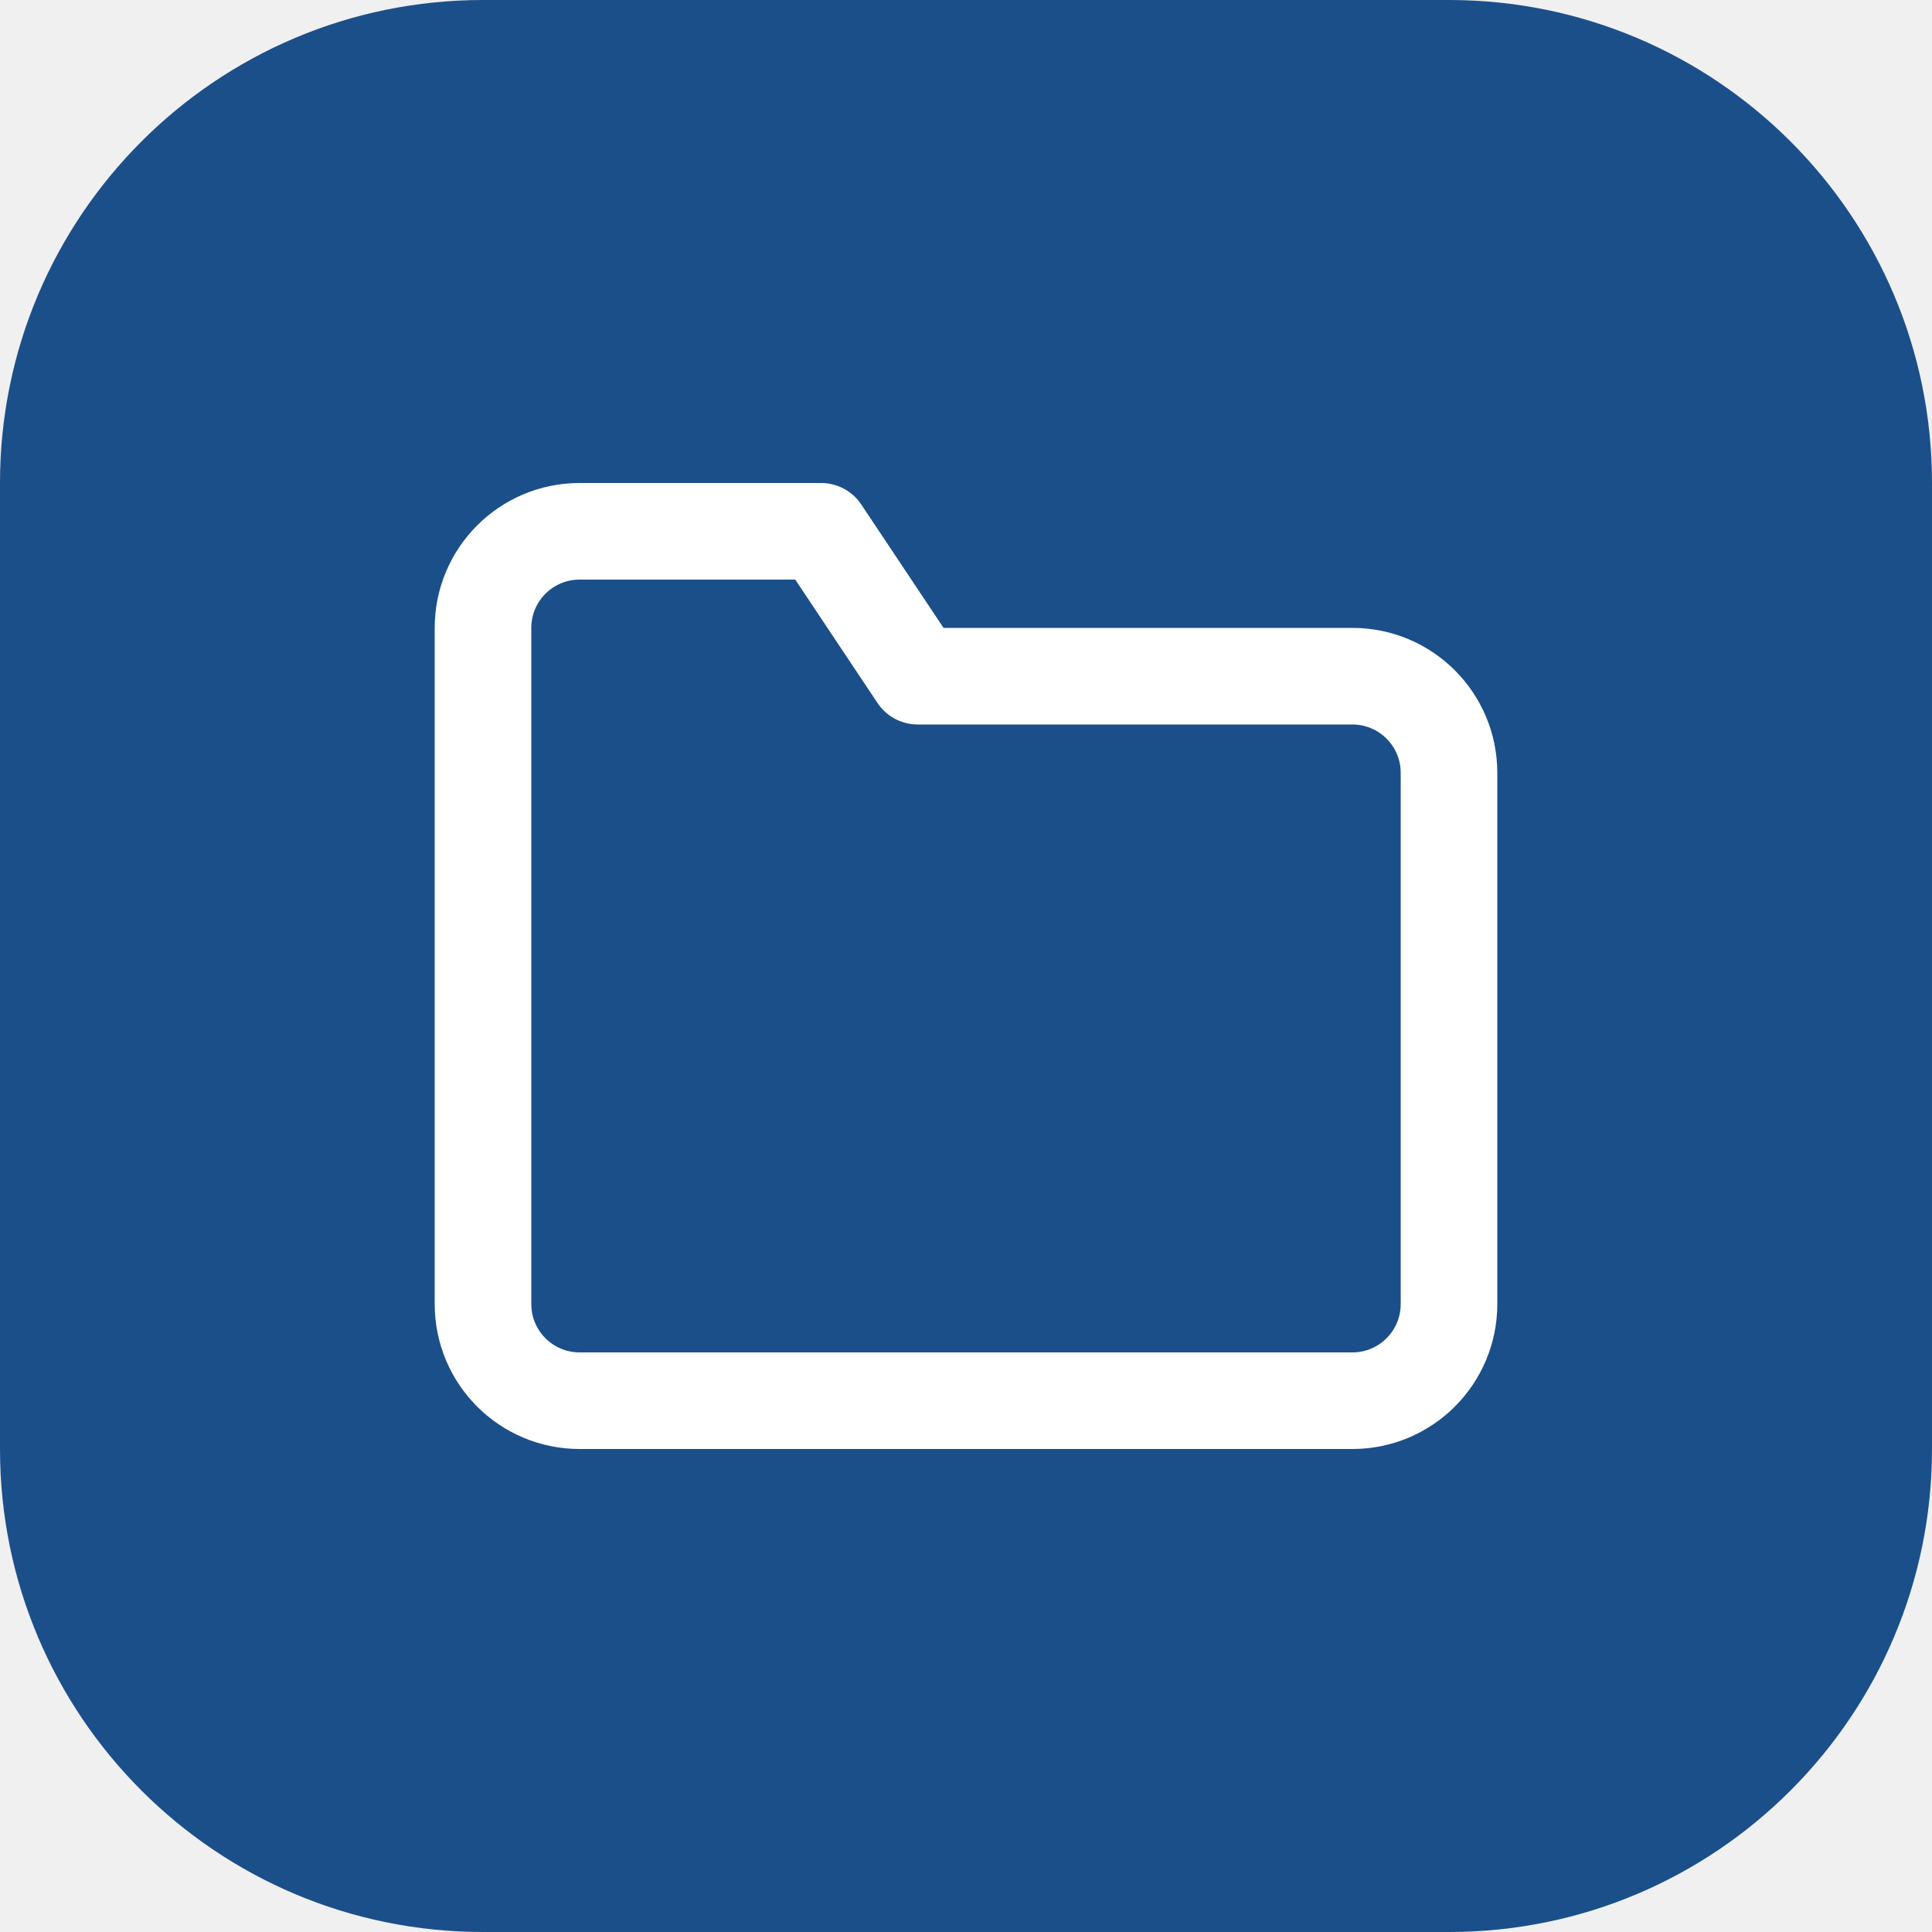
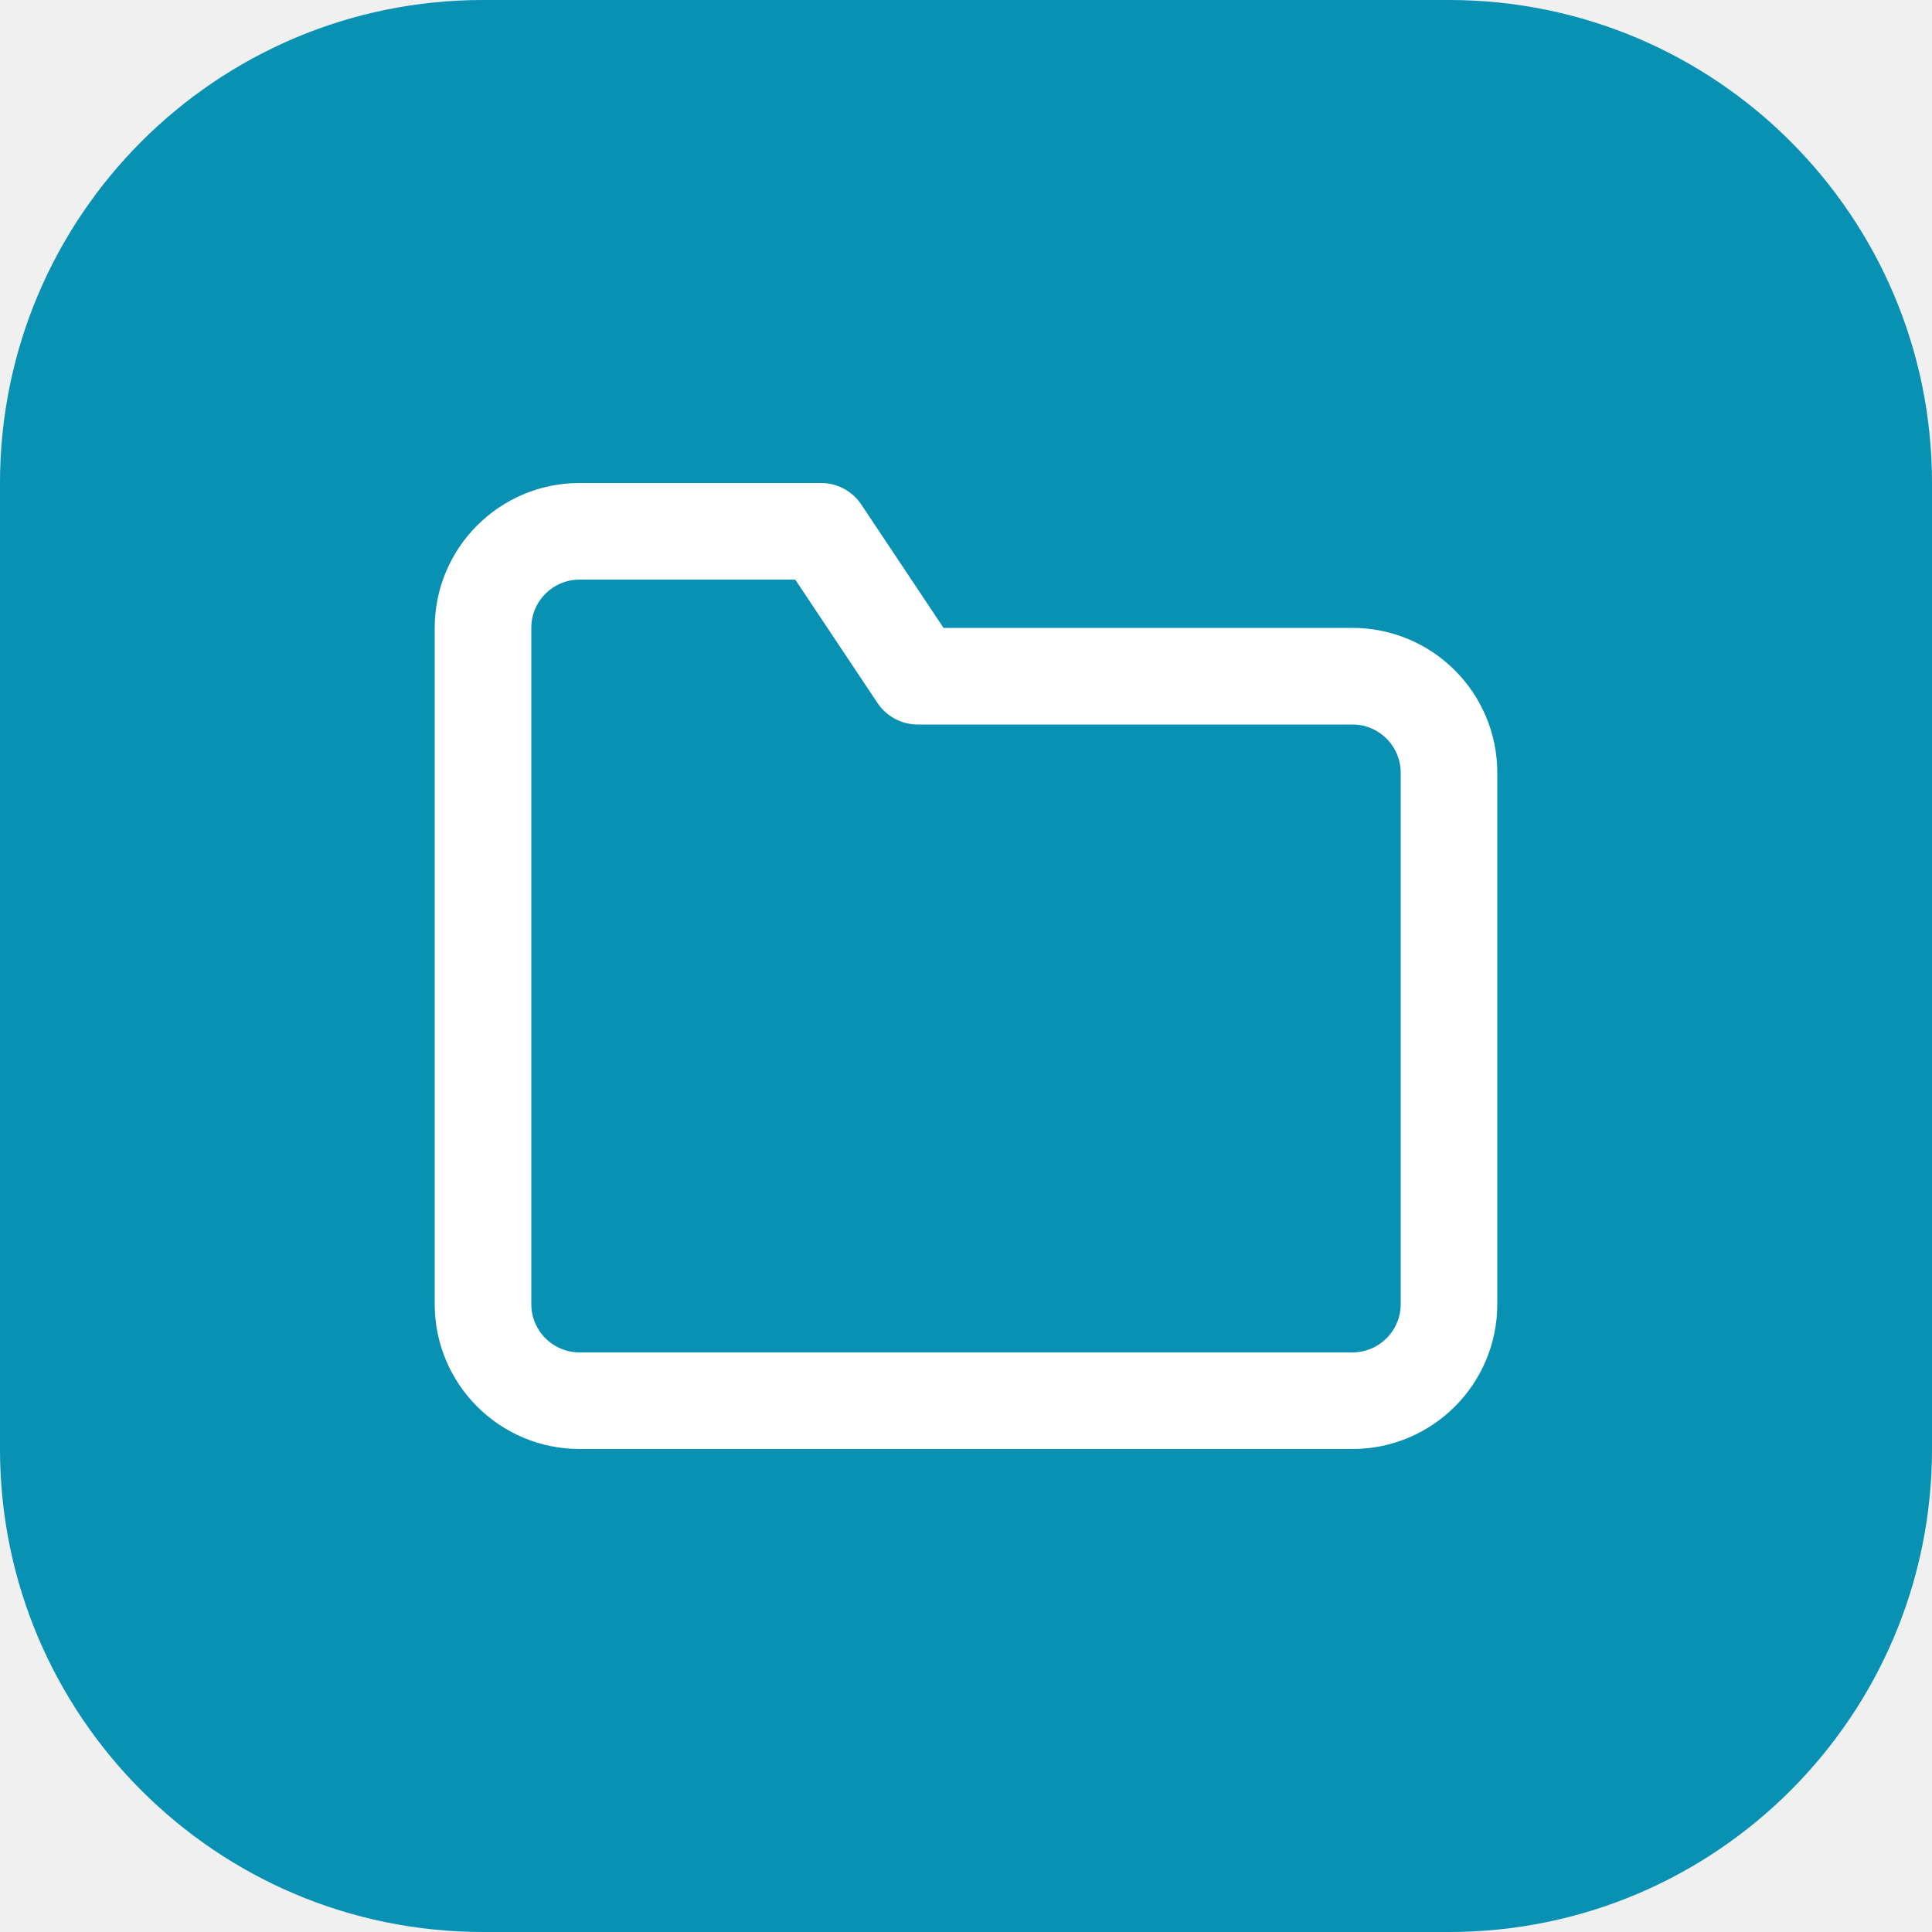
<svg xmlns="http://www.w3.org/2000/svg" viewBox="0 0 40 40" width="40" height="40">
-   <rect width="40" height="40" rx="10" fill="#1B4F8A" />
+   <rect width="40" height="40" rx="10" fill="#0891B2" />
  <svg x="8" y="8" width="24" height="24" viewBox="0 0 24 24">
    <path d="M22 19a2 2 0 0 1-2 2H4a2 2 0 0 1-2-2V5a2 2 0 0 1 2-2h5l2 3h9a2 2 0 0 1 2 2z" stroke="white" stroke-width="2" fill="none" stroke-linecap="round" stroke-linejoin="round" />
  </svg>
</svg>
